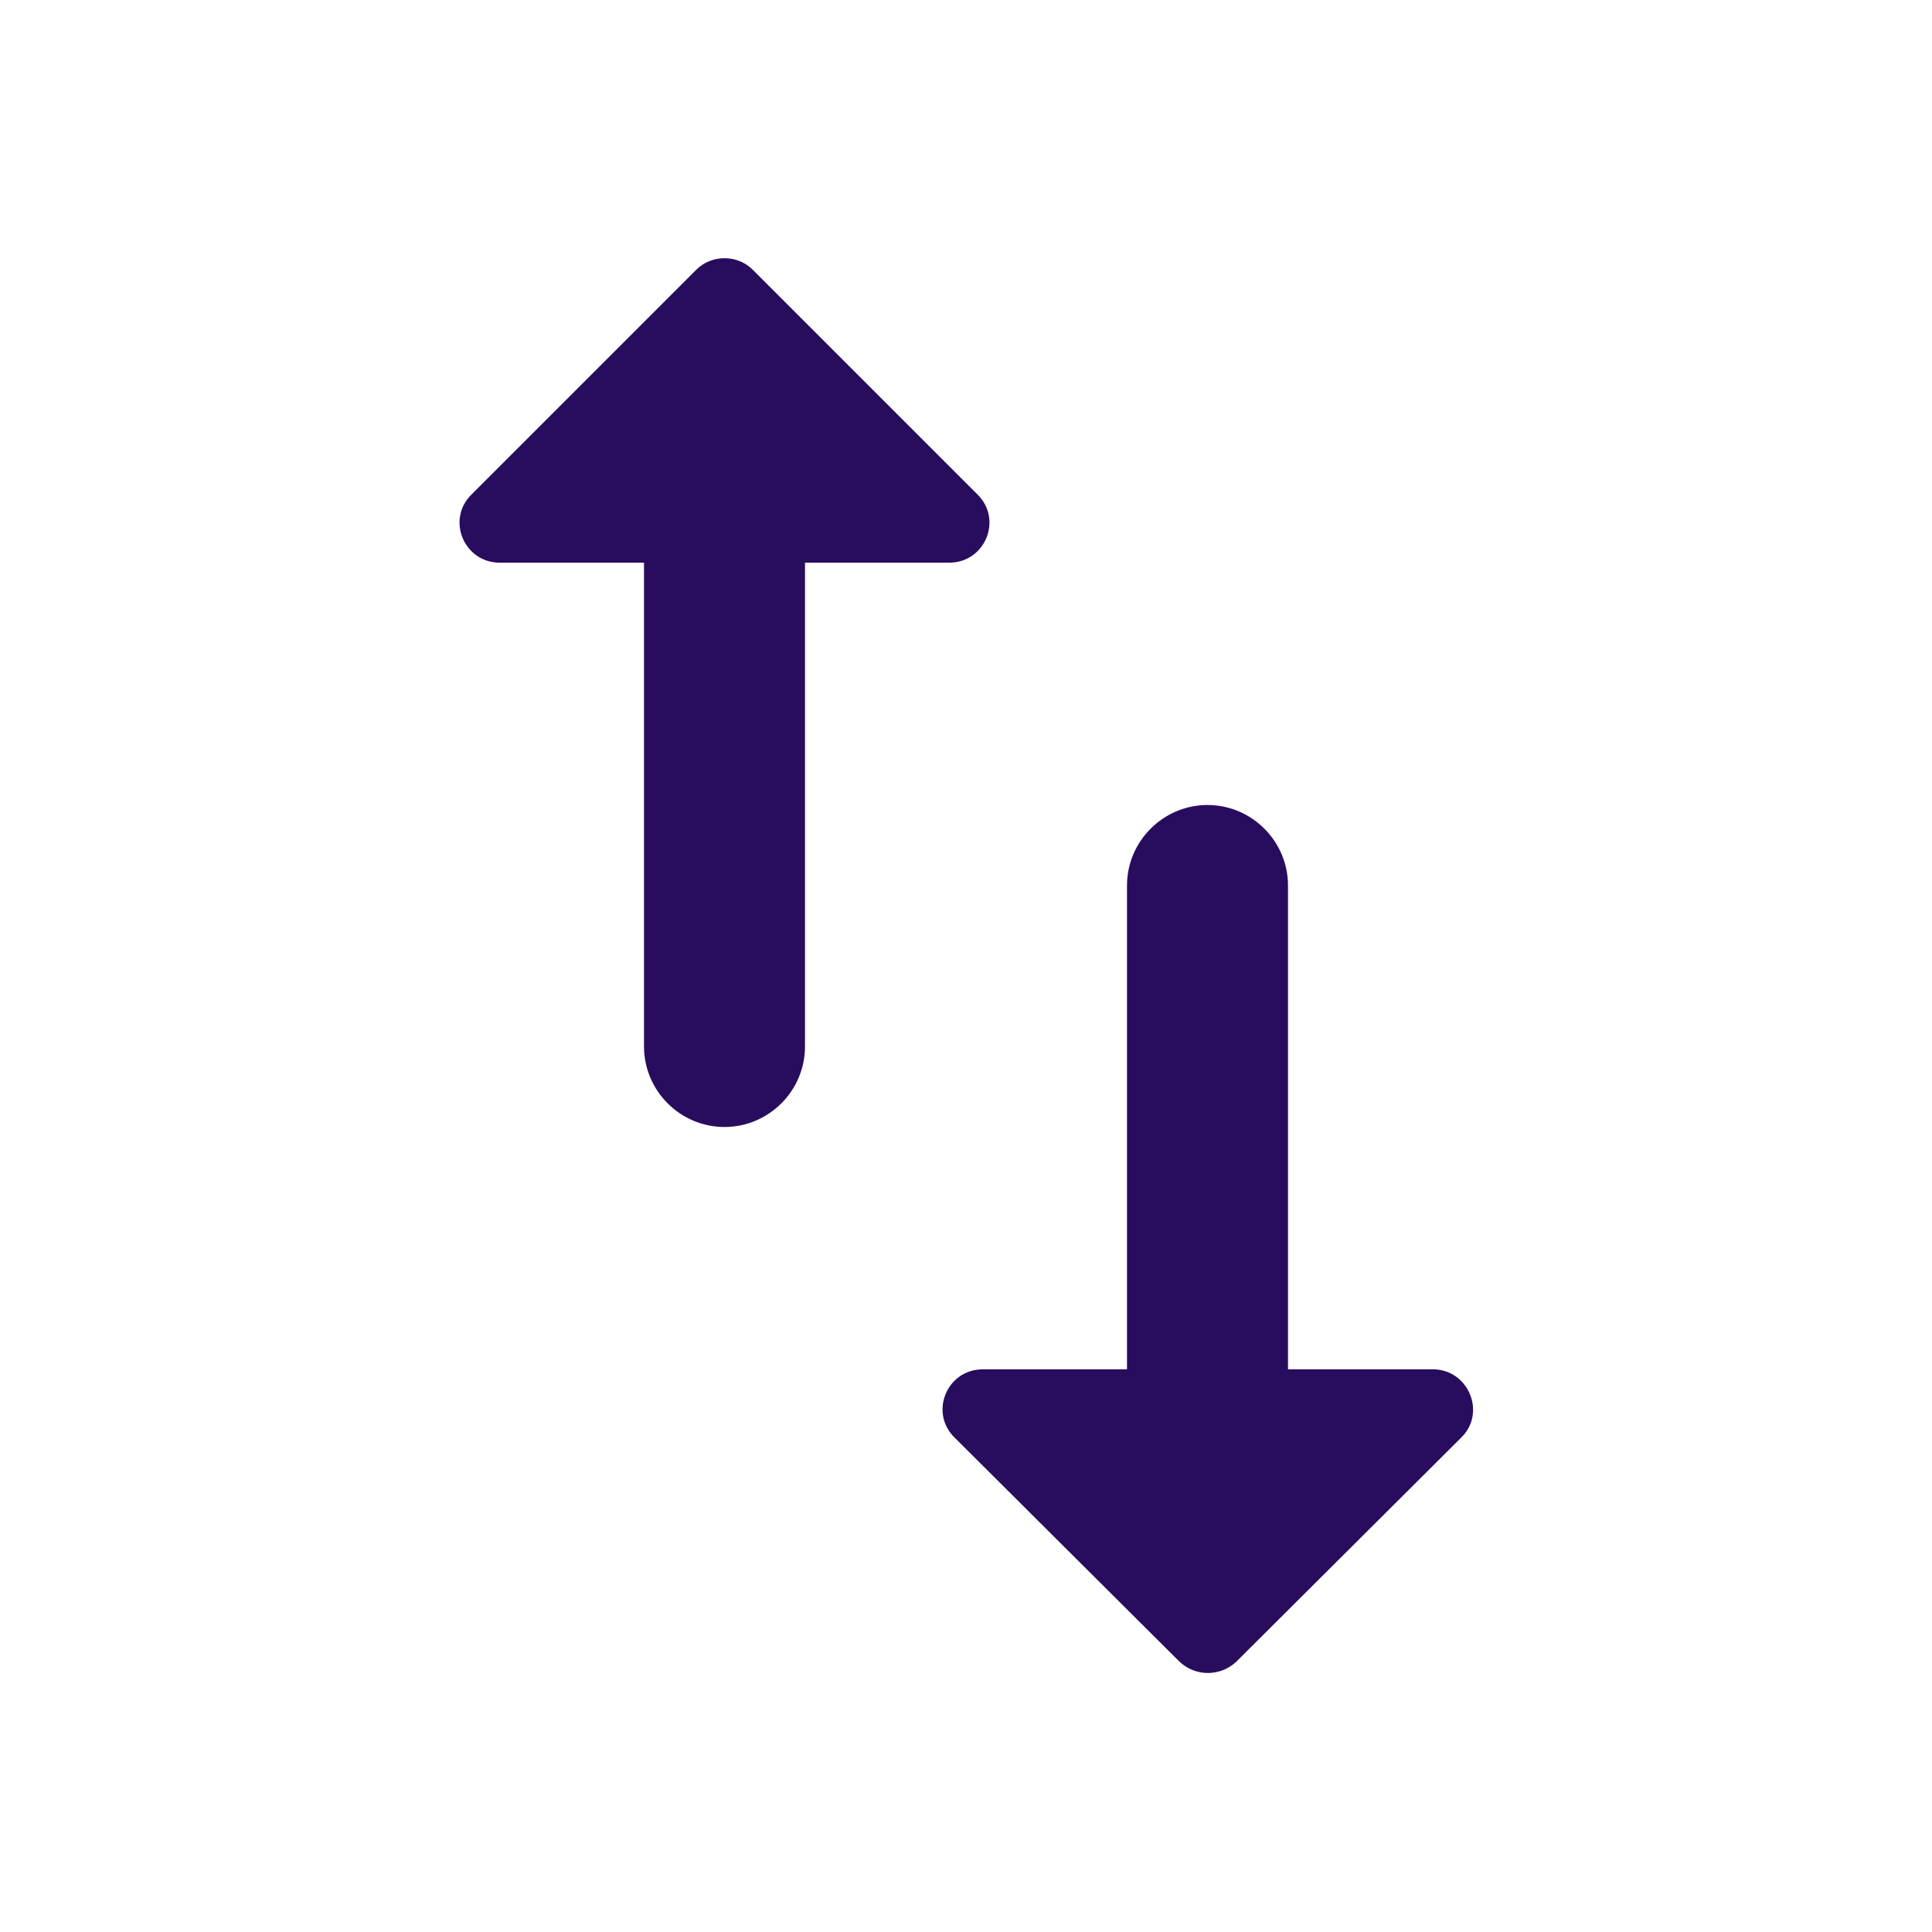
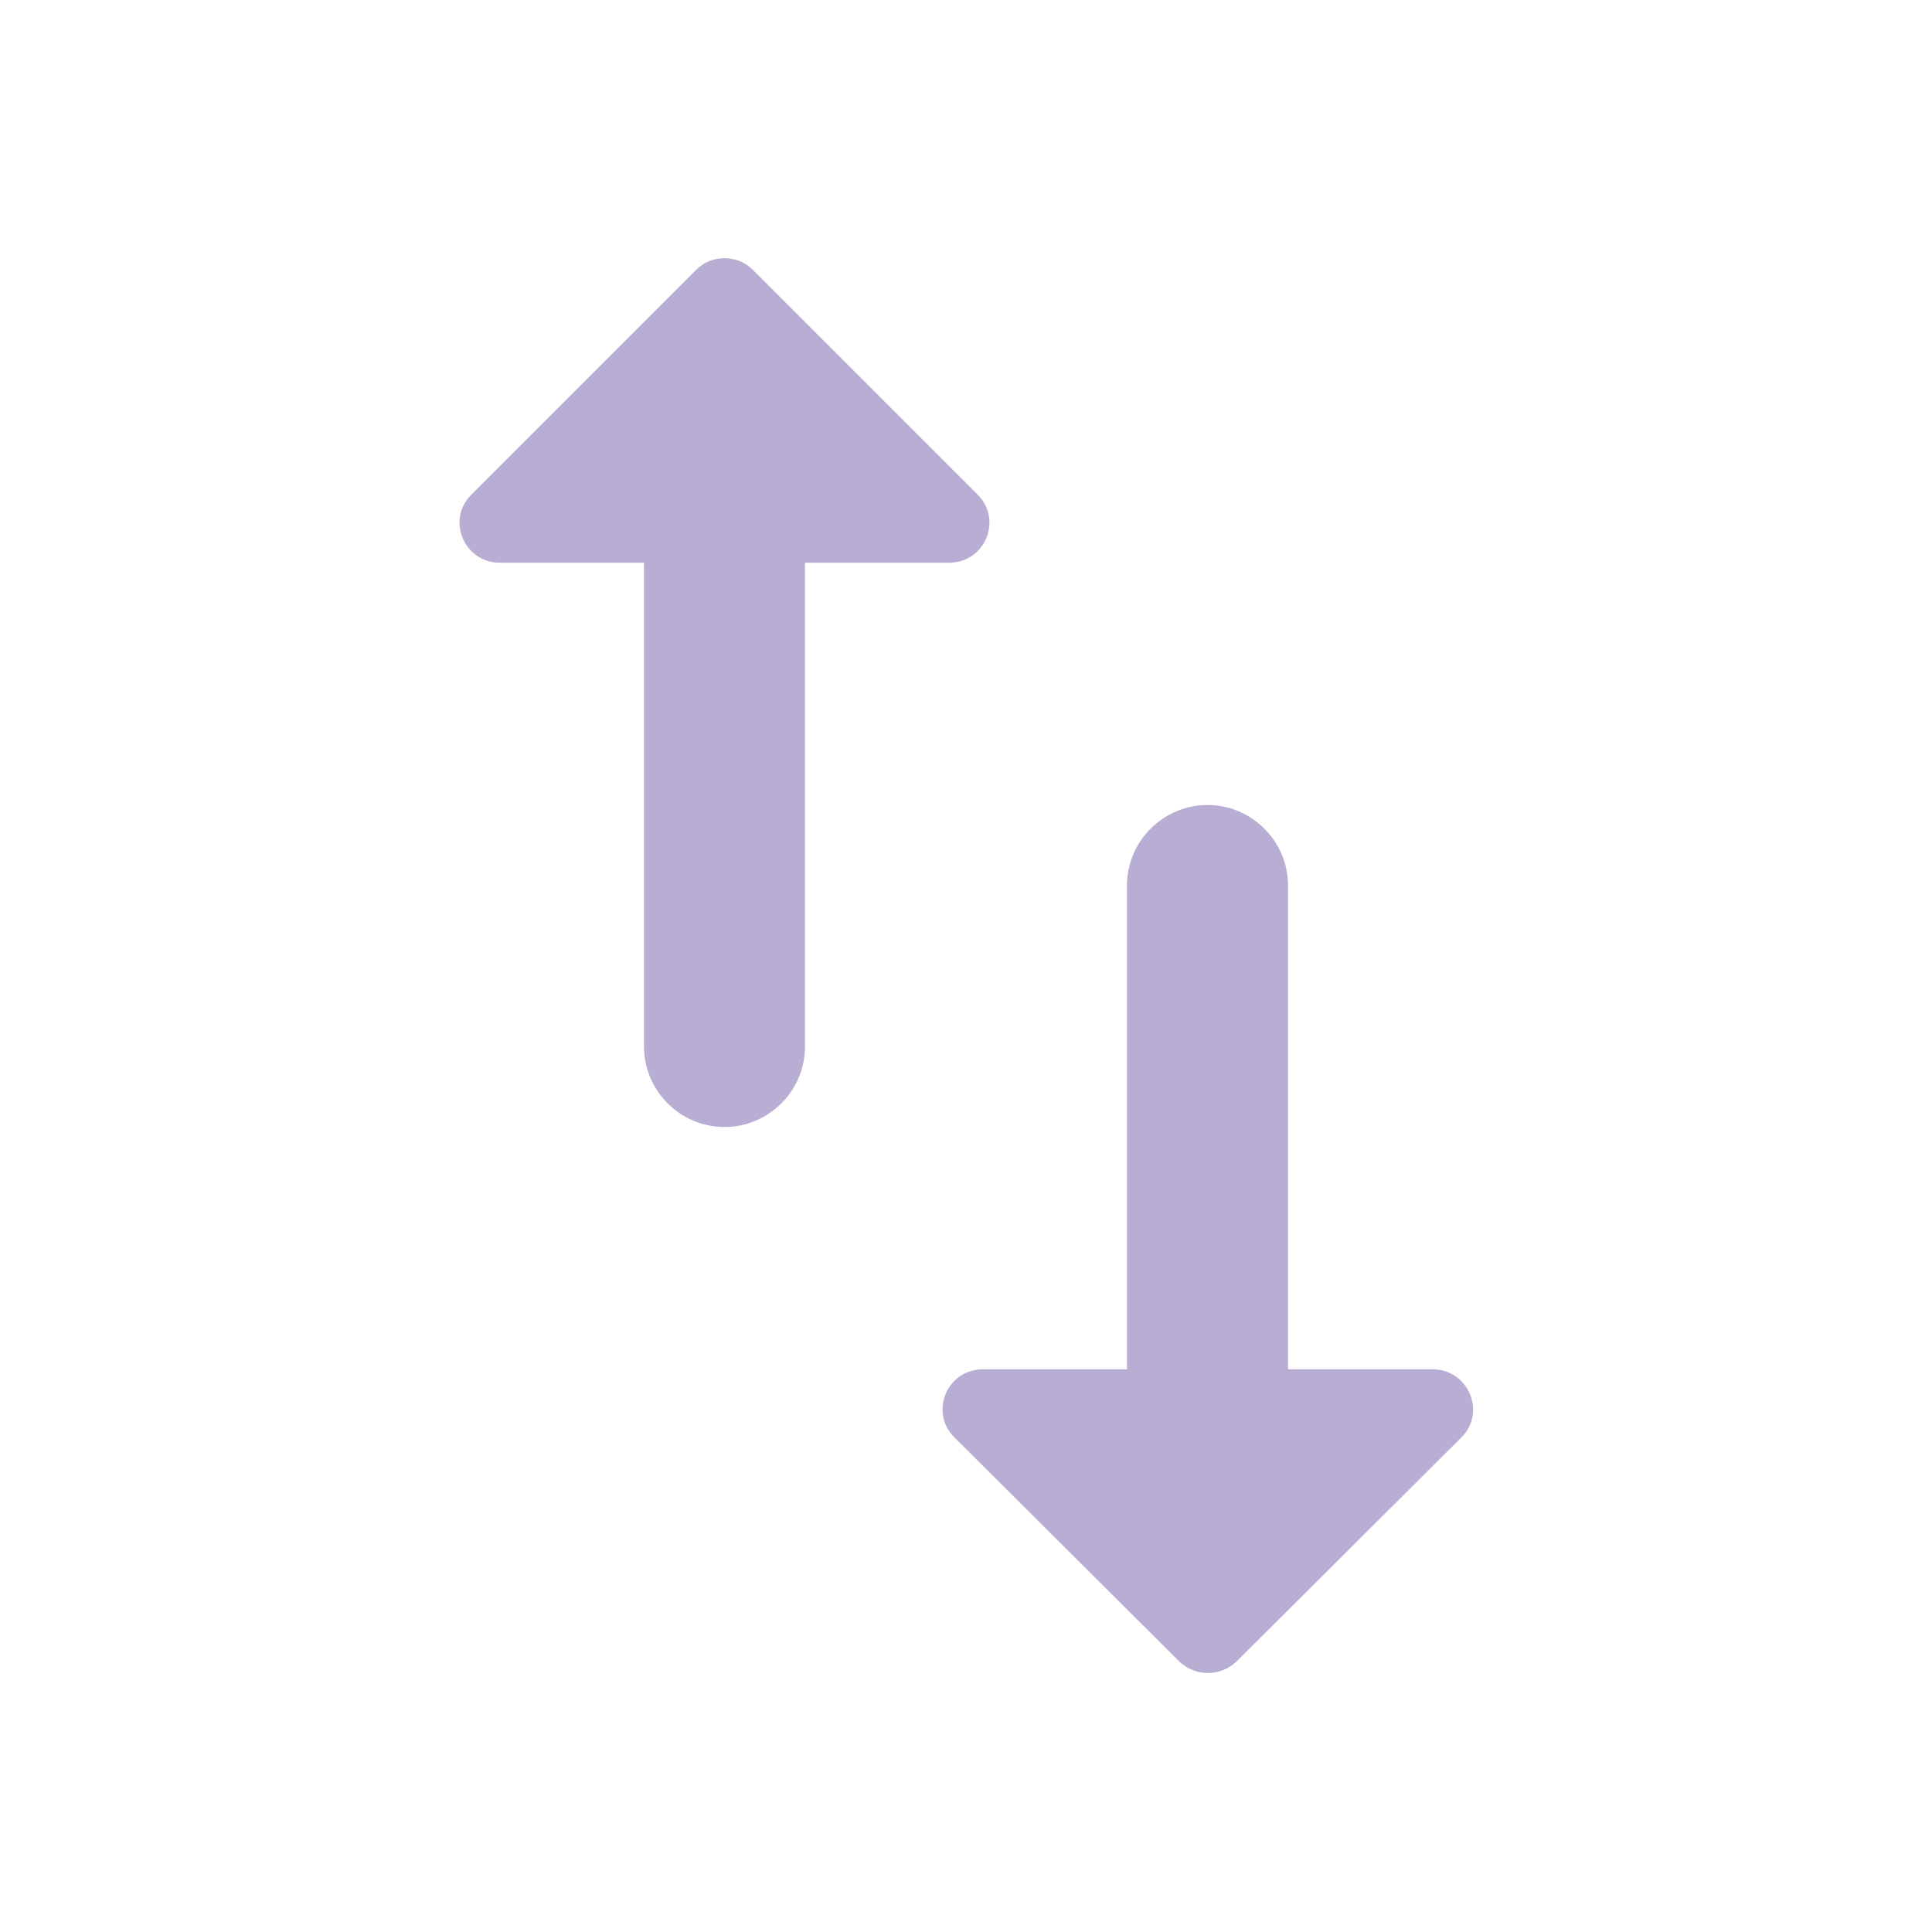
- <svg xmlns="http://www.w3.org/2000/svg" viewBox="0 0 24 24" fill="#280d5f" class="sc-4ba21b47-0 ebMyYP ">
+ <svg xmlns="http://www.w3.org/2000/svg" viewBox="0 0 24 24" fill="#b8add2" class="sc-4ba21b47-0 ebMyYP ">
  <path d="M16 17.01V11C16 10.45 15.55 10 15 10C14.45 10 14 10.45 14 11V17.01H12.21C11.76 17.01 11.54 17.55 11.86 17.86L14.65 20.64C14.85 20.83 15.16 20.83 15.36 20.64L18.15 17.86C18.47 17.55 18.24 17.01 17.8 17.01H16ZM8.65 3.35L5.86 6.14C5.54 6.45 5.76 6.99 6.21 6.99H8V13C8 13.55 8.45 14 9 14C9.55 14 10 13.55 10 13V6.99H11.79C12.24 6.99 12.46 6.45 12.14 6.14L9.35 3.35C9.16 3.16 8.84 3.16 8.65 3.35Z">
</path>
</svg>
